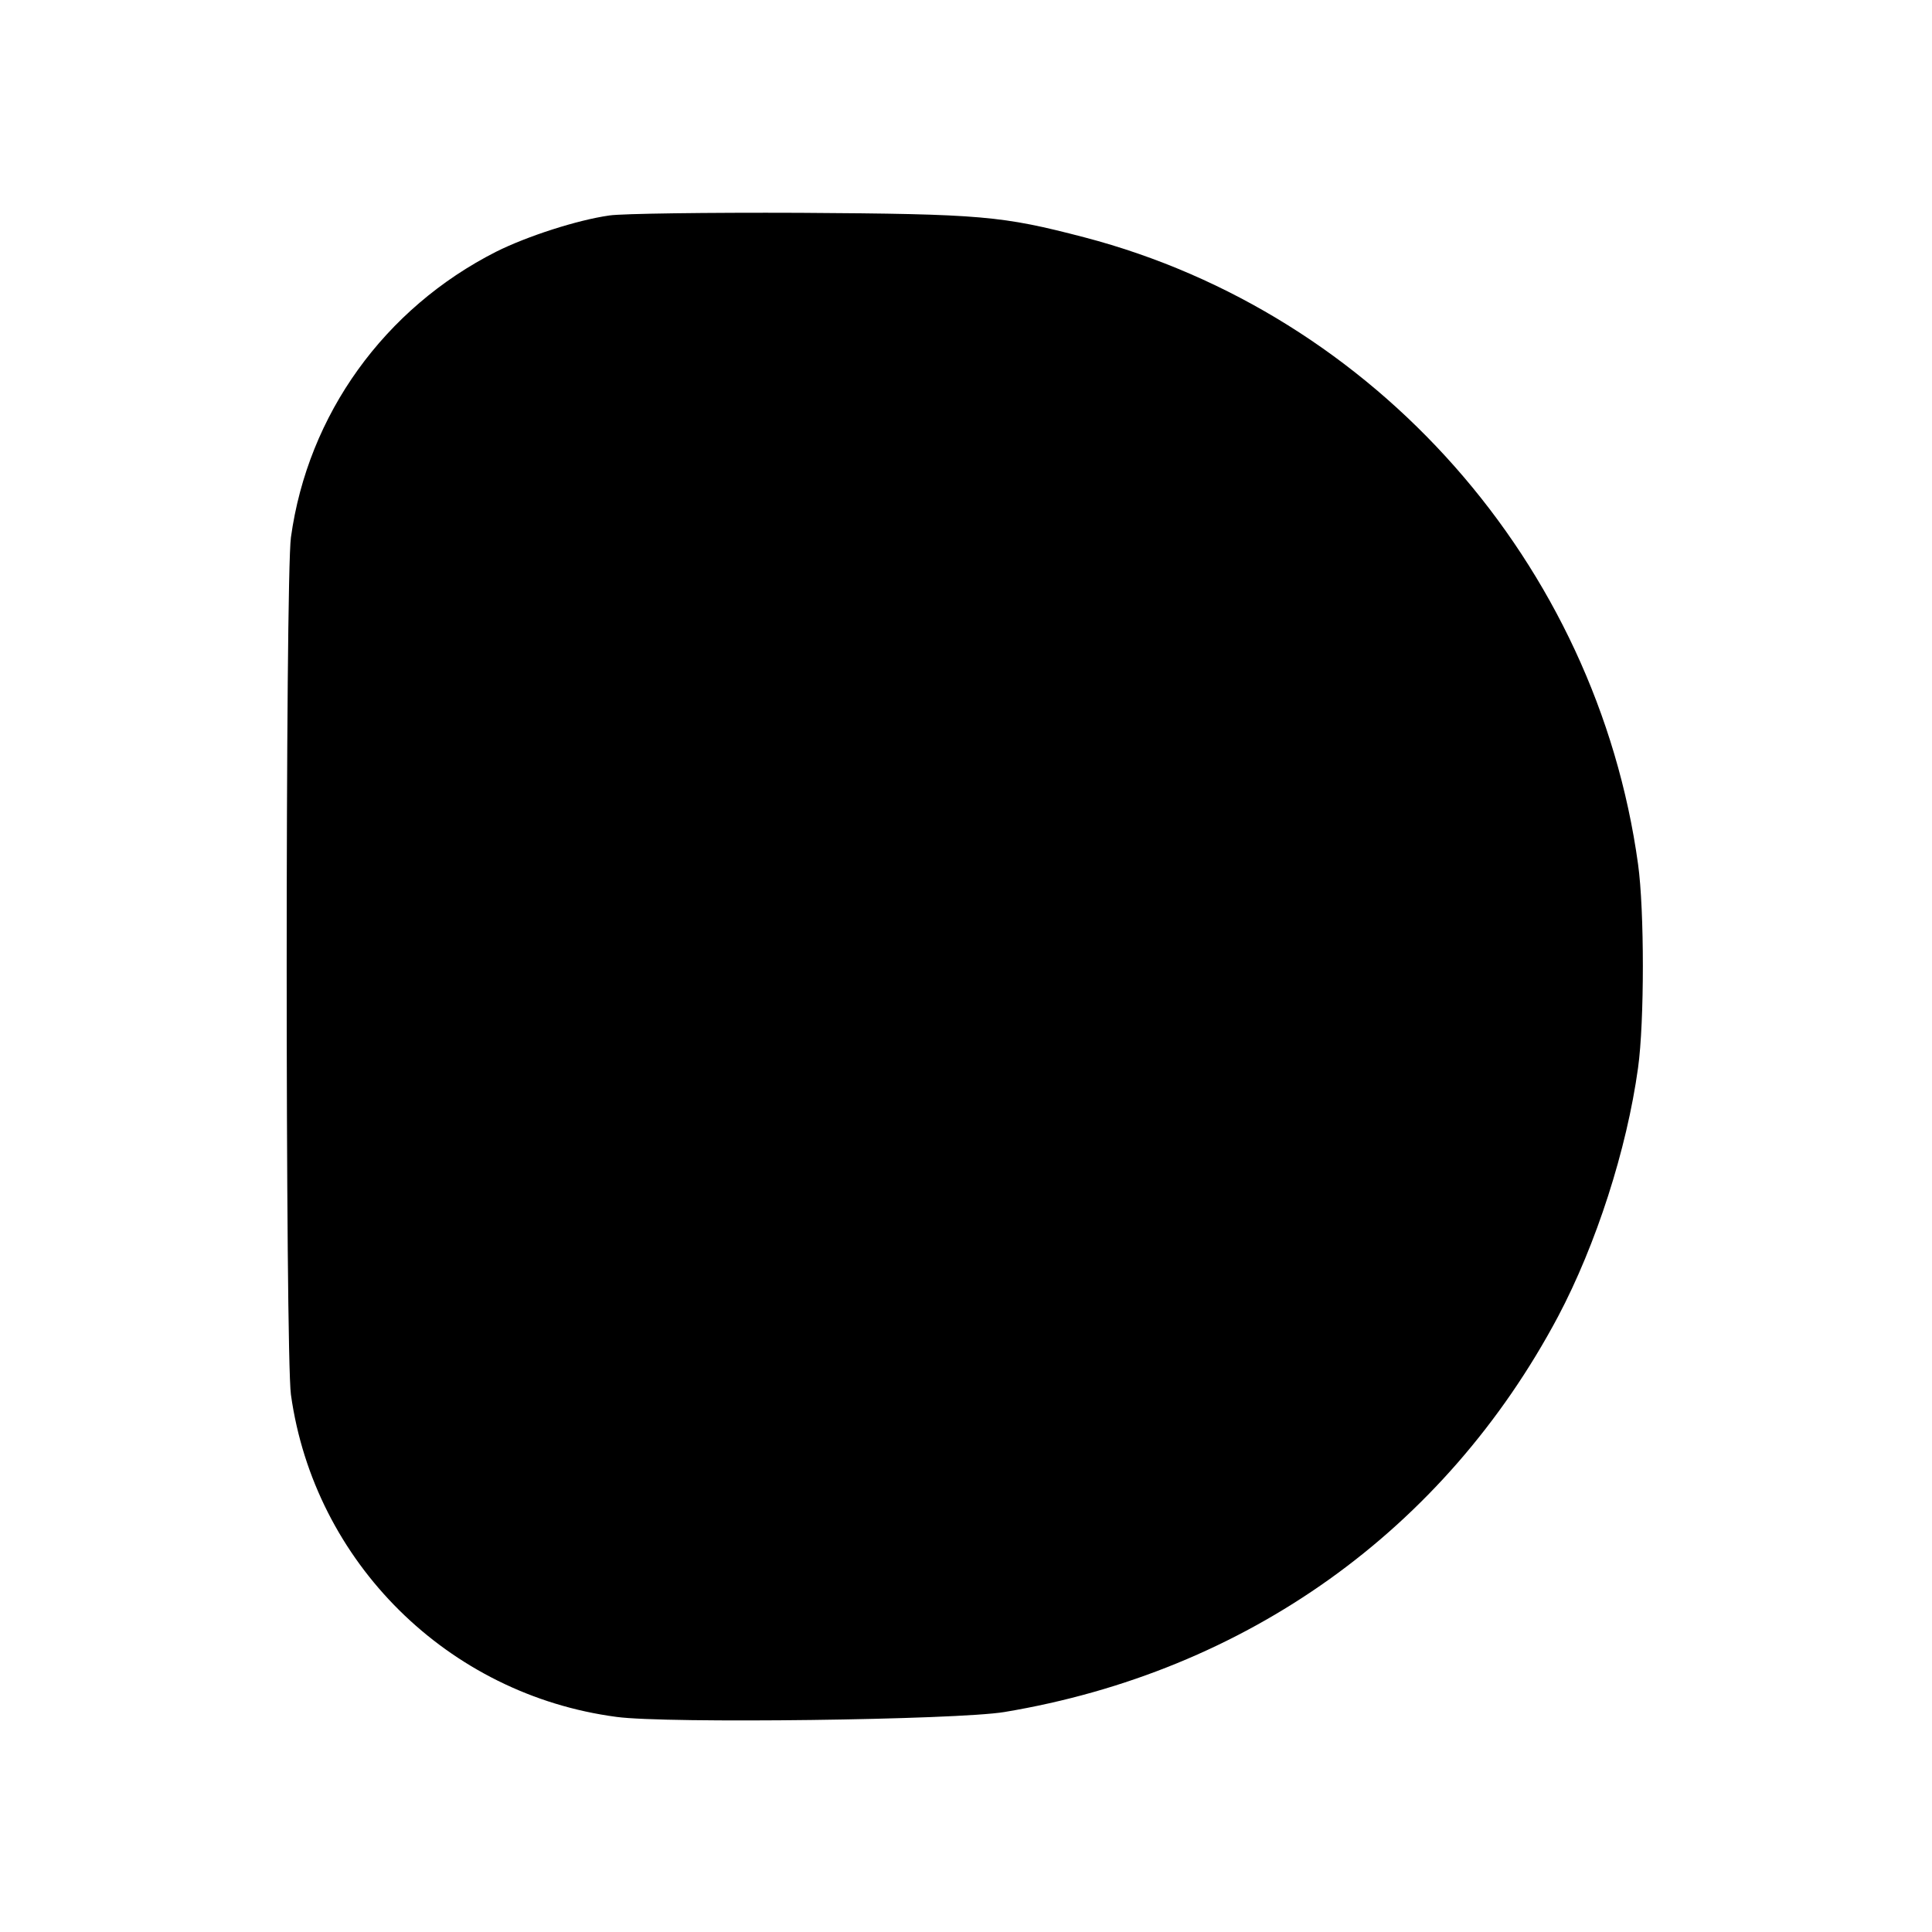
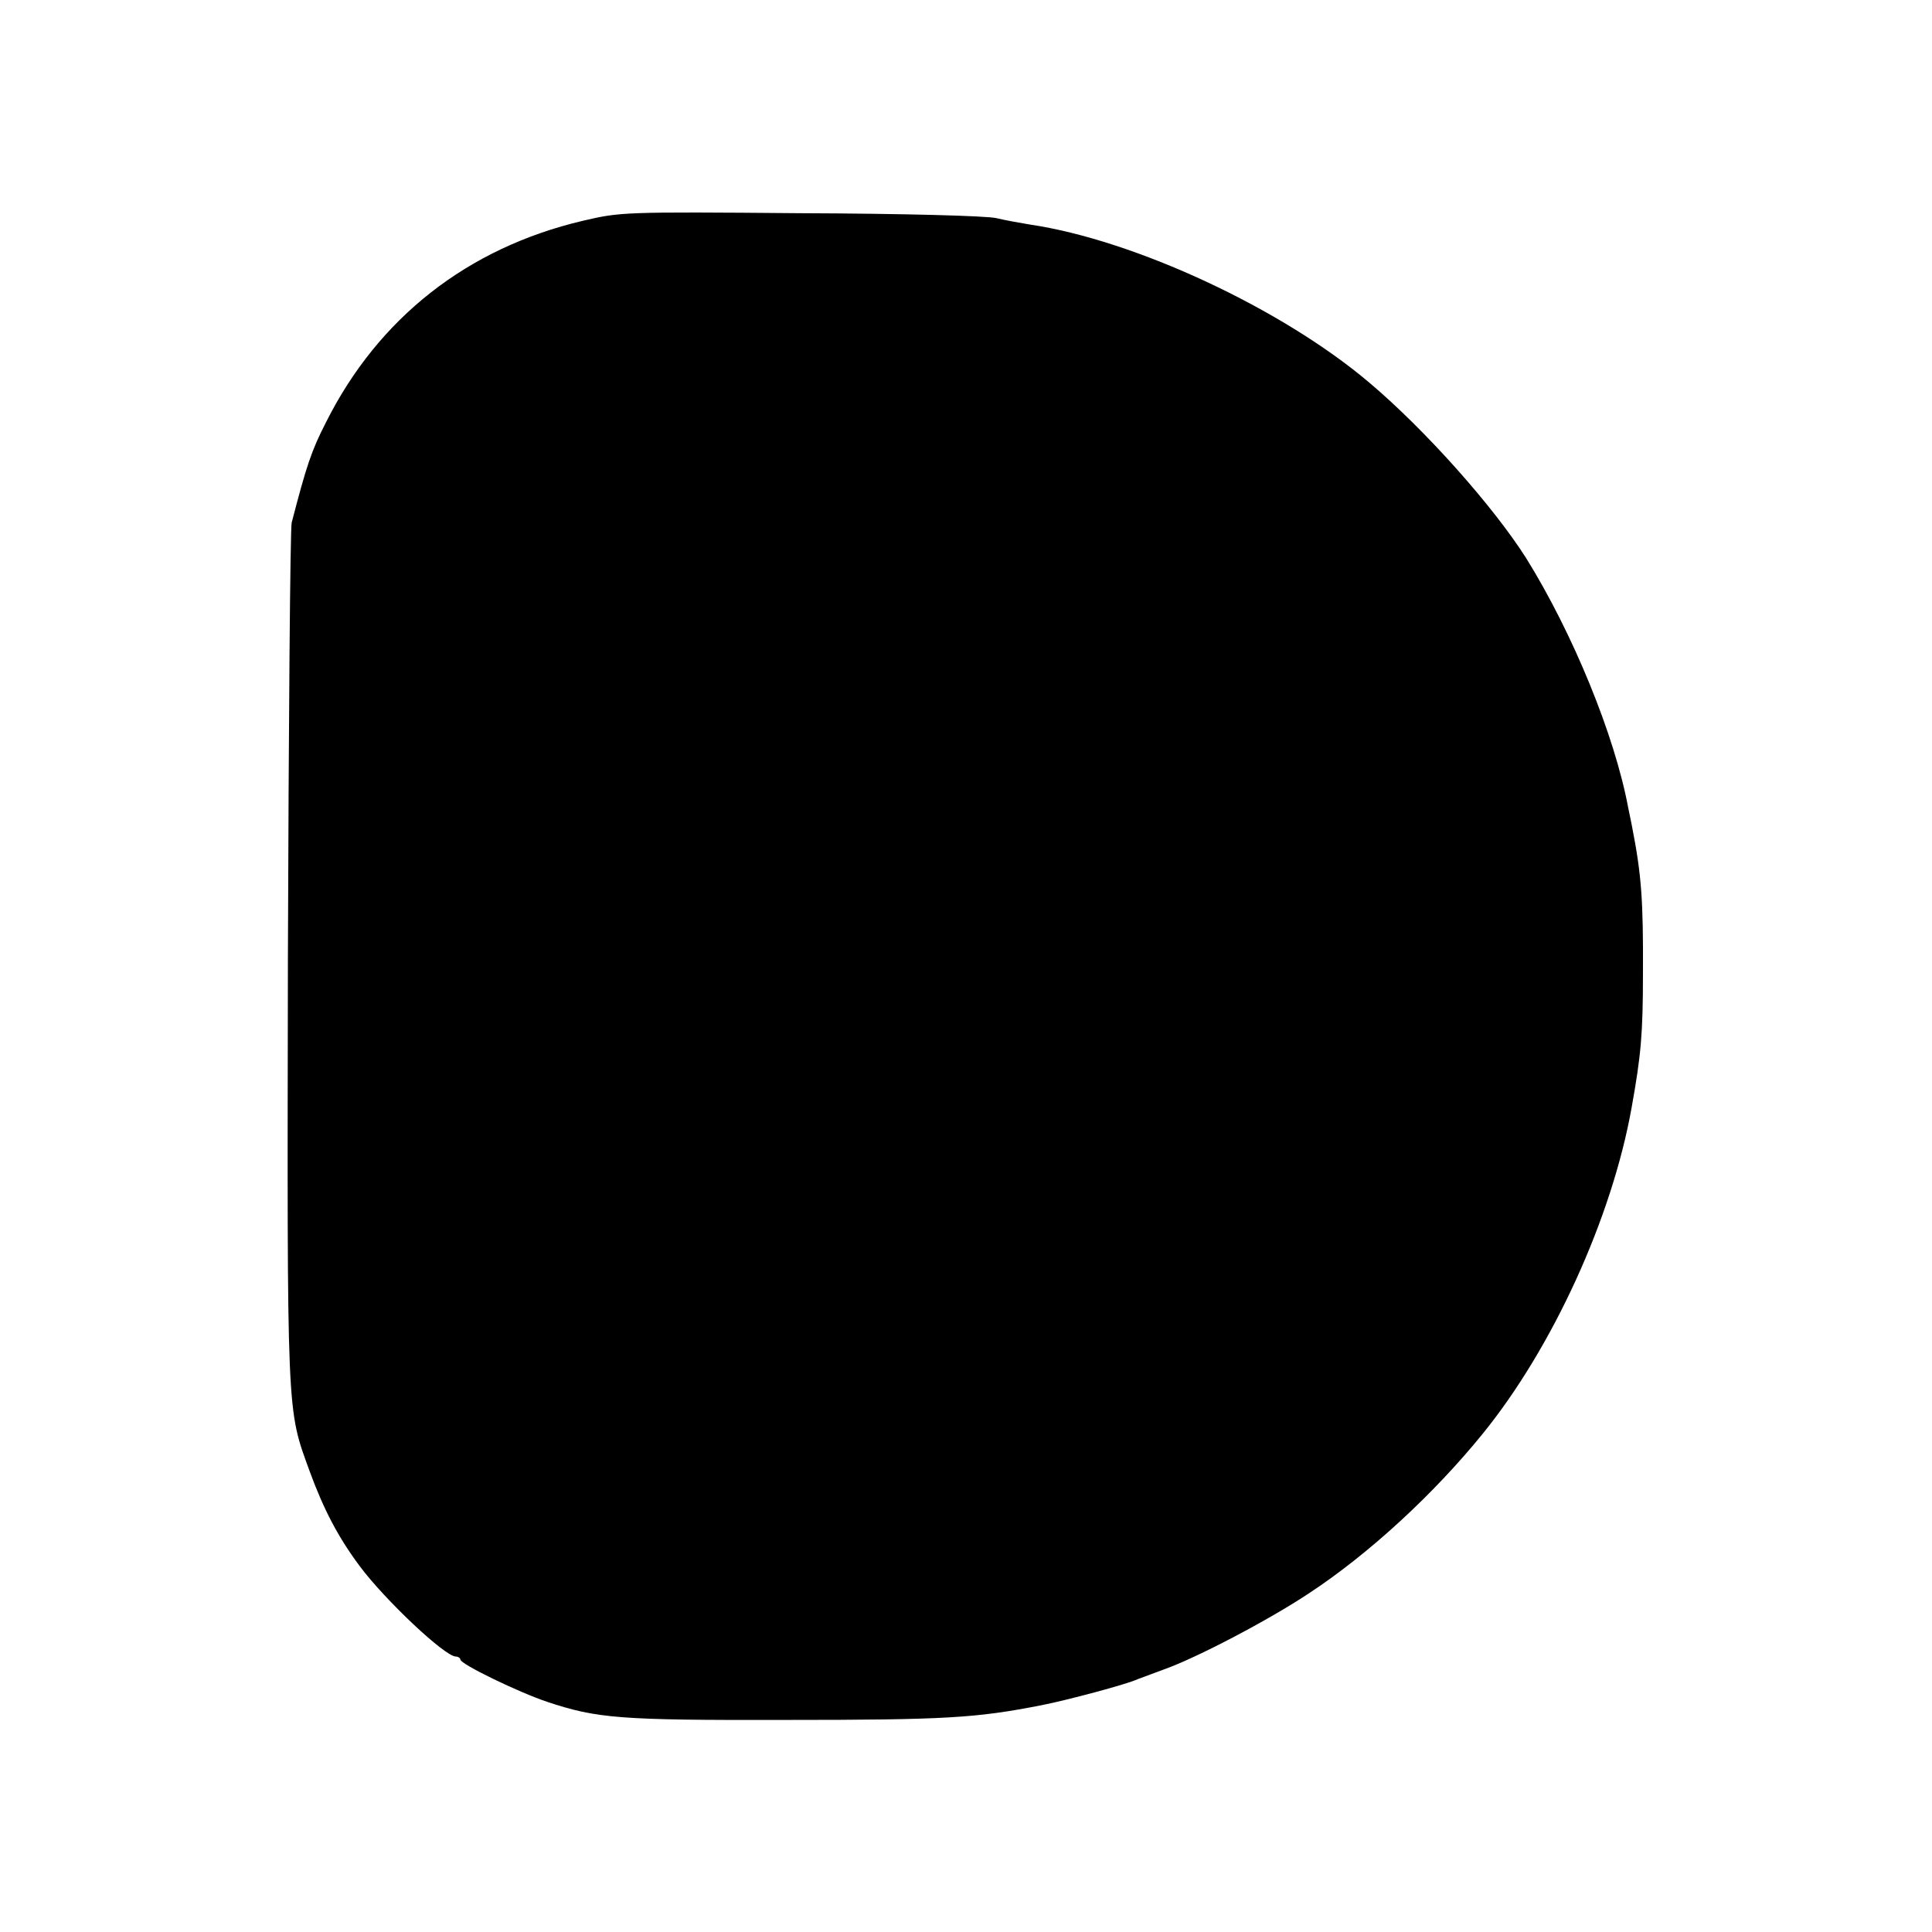
- <svg xmlns="http://www.w3.org/2000/svg" version="1" width="682.667" height="682.667" viewBox="0 0 512 512">
-   <path d="M161.5 57.1c-8.5 1.2-21.8 5.5-30 9.6-29.6 15-49.9 43.1-54.4 75.7-1.5 10.7-1.5 216.5 0 227.2 6.2 44.4 41.6 79.5 86.3 85.4 13.2 1.8 90.2.8 102.8-1.3 64.1-10.7 116.6-48.2 146.7-104.8 10.1-19.1 18.2-44.2 21.2-65.9 1.7-12.2 1.7-41.8 0-54-11-79.6-69.6-145.9-146.7-166.1-21.9-5.7-27-6.2-75.4-6.5-24.5-.1-47.2.2-50.5.7z" />
+ <svg xmlns="http://www.w3.org/2000/svg" version="1.0" width="512pt" height="512pt" viewBox="0 0 512 512" preserveAspectRatio="xMidYMid meet">
+   <g transform="translate(0,512) scale(0.1,-0.1)" fill="#000000" stroke="none">
+     <path d="M1545 4535 c-306 -72 -542 -257 -681 -534 -39 -76 -52 -116 -91 -266 -4 -16 -8 -534 -10 -1150 -2 -1231 -4 -1195 58 -1365 37 -101 76 -175 132 -250 67 -90 226 -240 255 -240 6 0 12 -4 12 -8 0 -12 155 -87 230 -112 132 -44 192 -49 630 -48 426 0 507 5 680 39 67 13 228 56 255 69 11 4 43 16 70 26 87 31 276 130 383 201 160 105 332 264 461 423 186 229 343 573 395 865 25 139 30 196 30 355 1 196 -4 262 -29 390 -3 14 -7 36 -10 49 -36 193 -147 463 -270 661 -86 136 -266 339 -415 465 -232 197 -623 379 -901 420 -24 4 -64 11 -89 17 -26 6 -243 12 -520 13 -470 4 -476 3 -575 -20z" />
+   </g>
</svg>
